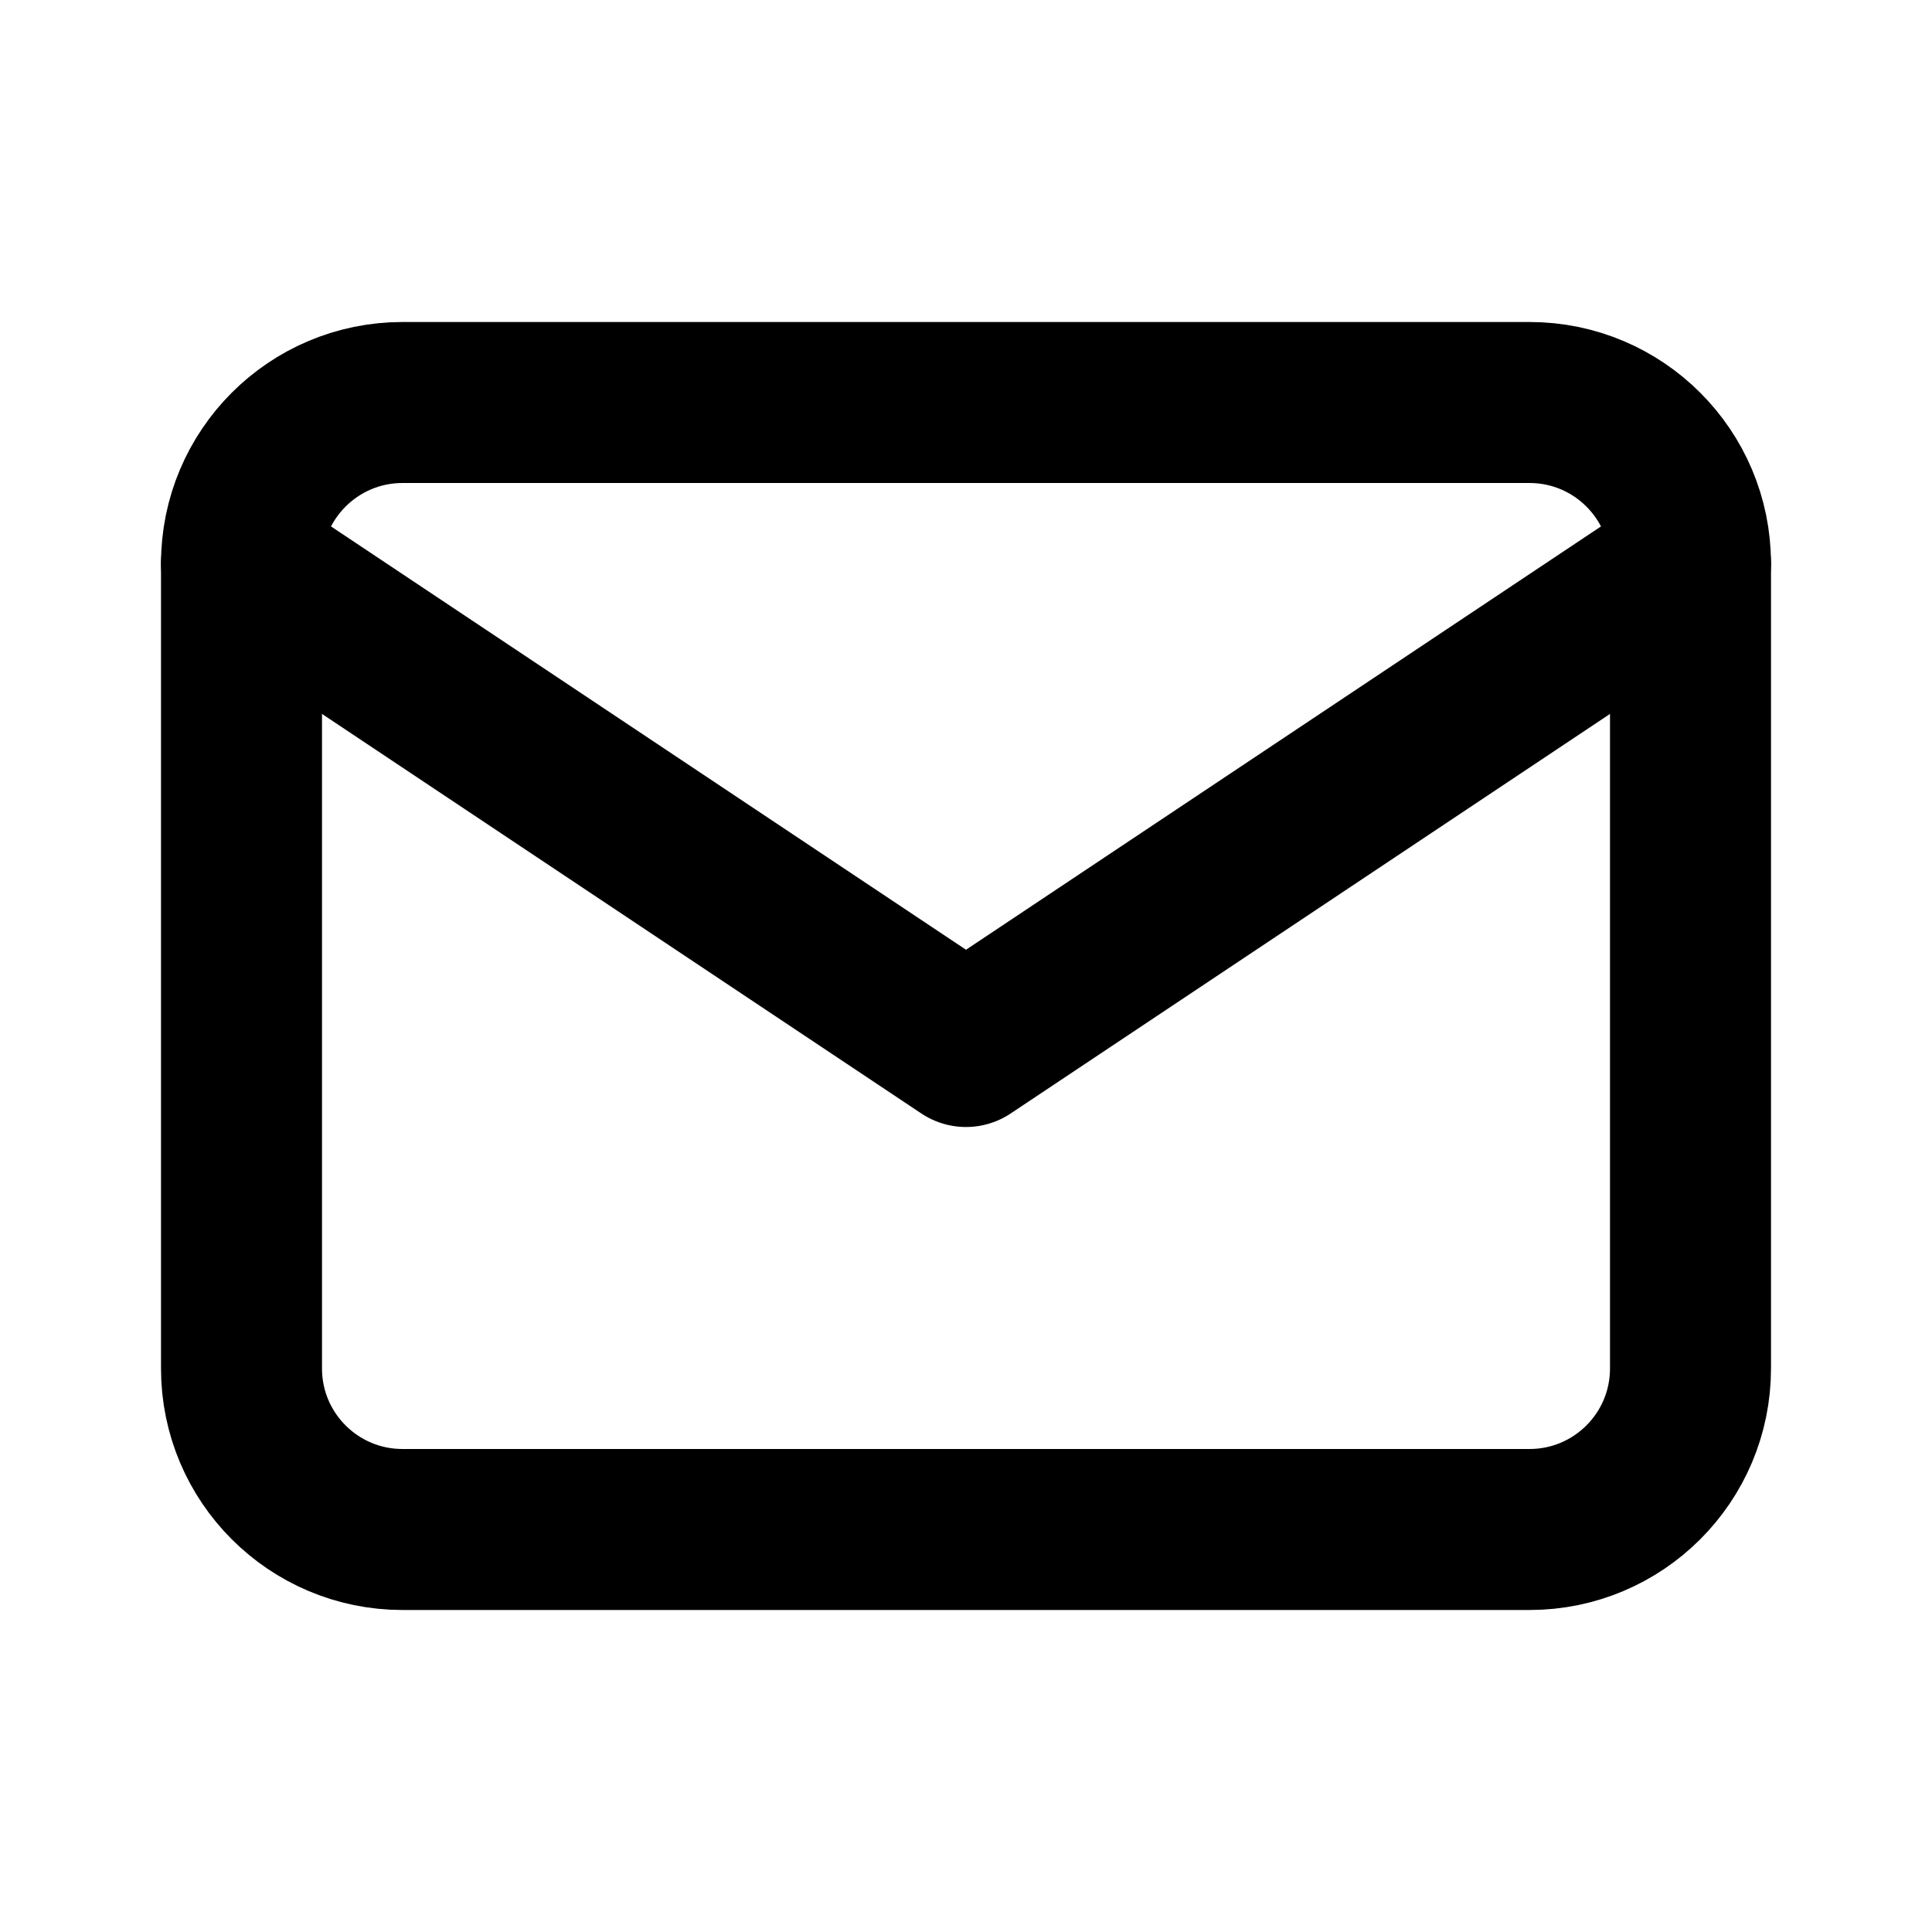
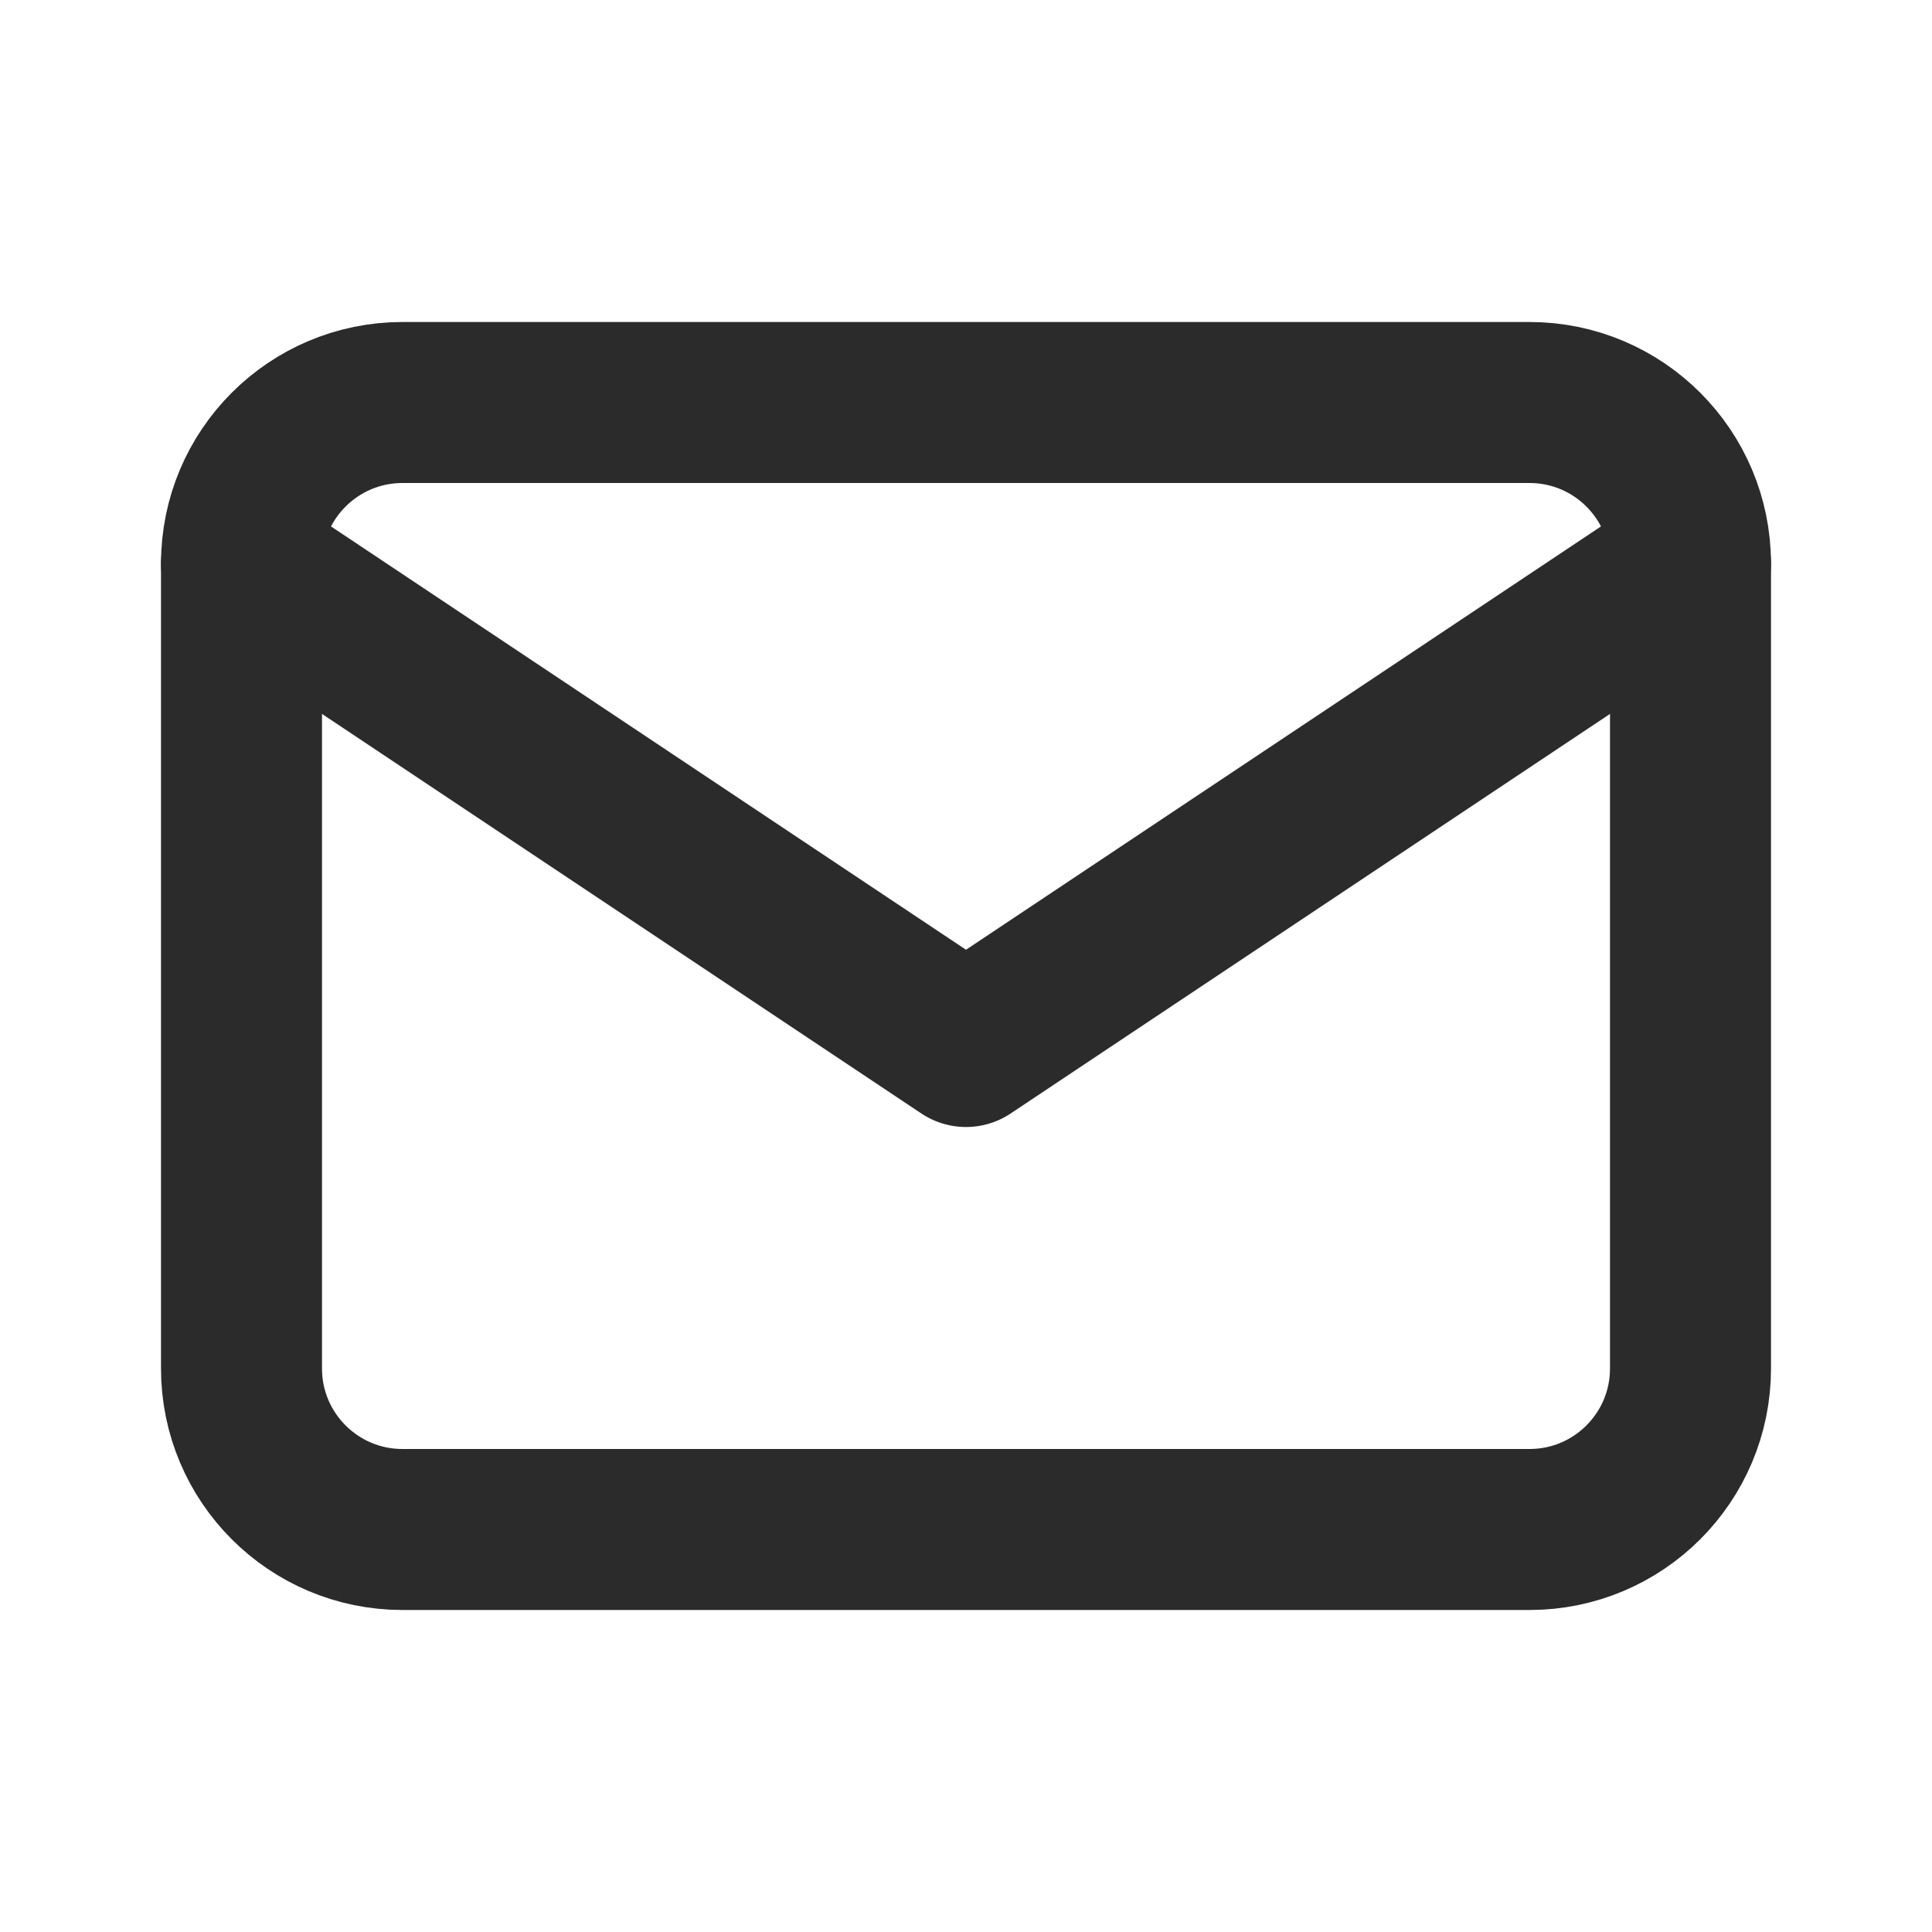
- <svg xmlns="http://www.w3.org/2000/svg" width="24" height="24" viewBox="0 0 24 24" fill="none" stroke="currentColor" stroke-width="2" stroke-linecap="round" stroke-linejoin="round" class="icon icon-tabler icons-tabler-outline icon-tabler-mail">
+ <svg xmlns="http://www.w3.org/2000/svg" width="24" height="24" viewBox="0 0 24 24" fill="none" stroke="#2B2B2B" stroke-width="2" stroke-linecap="round" stroke-linejoin="round" class="icon icon-tabler icons-tabler-outline icon-tabler-mail">
  <path stroke="none" d="M0 0h24v24H0z" fill="none" />
  <path d="M3 7a2 2 0 0 1 2 -2h14a2 2 0 0 1 2 2v10a2 2 0 0 1 -2 2h-14a2 2 0 0 1 -2 -2v-10z" />
  <path d="M3 7l9 6l9 -6" />
</svg>
